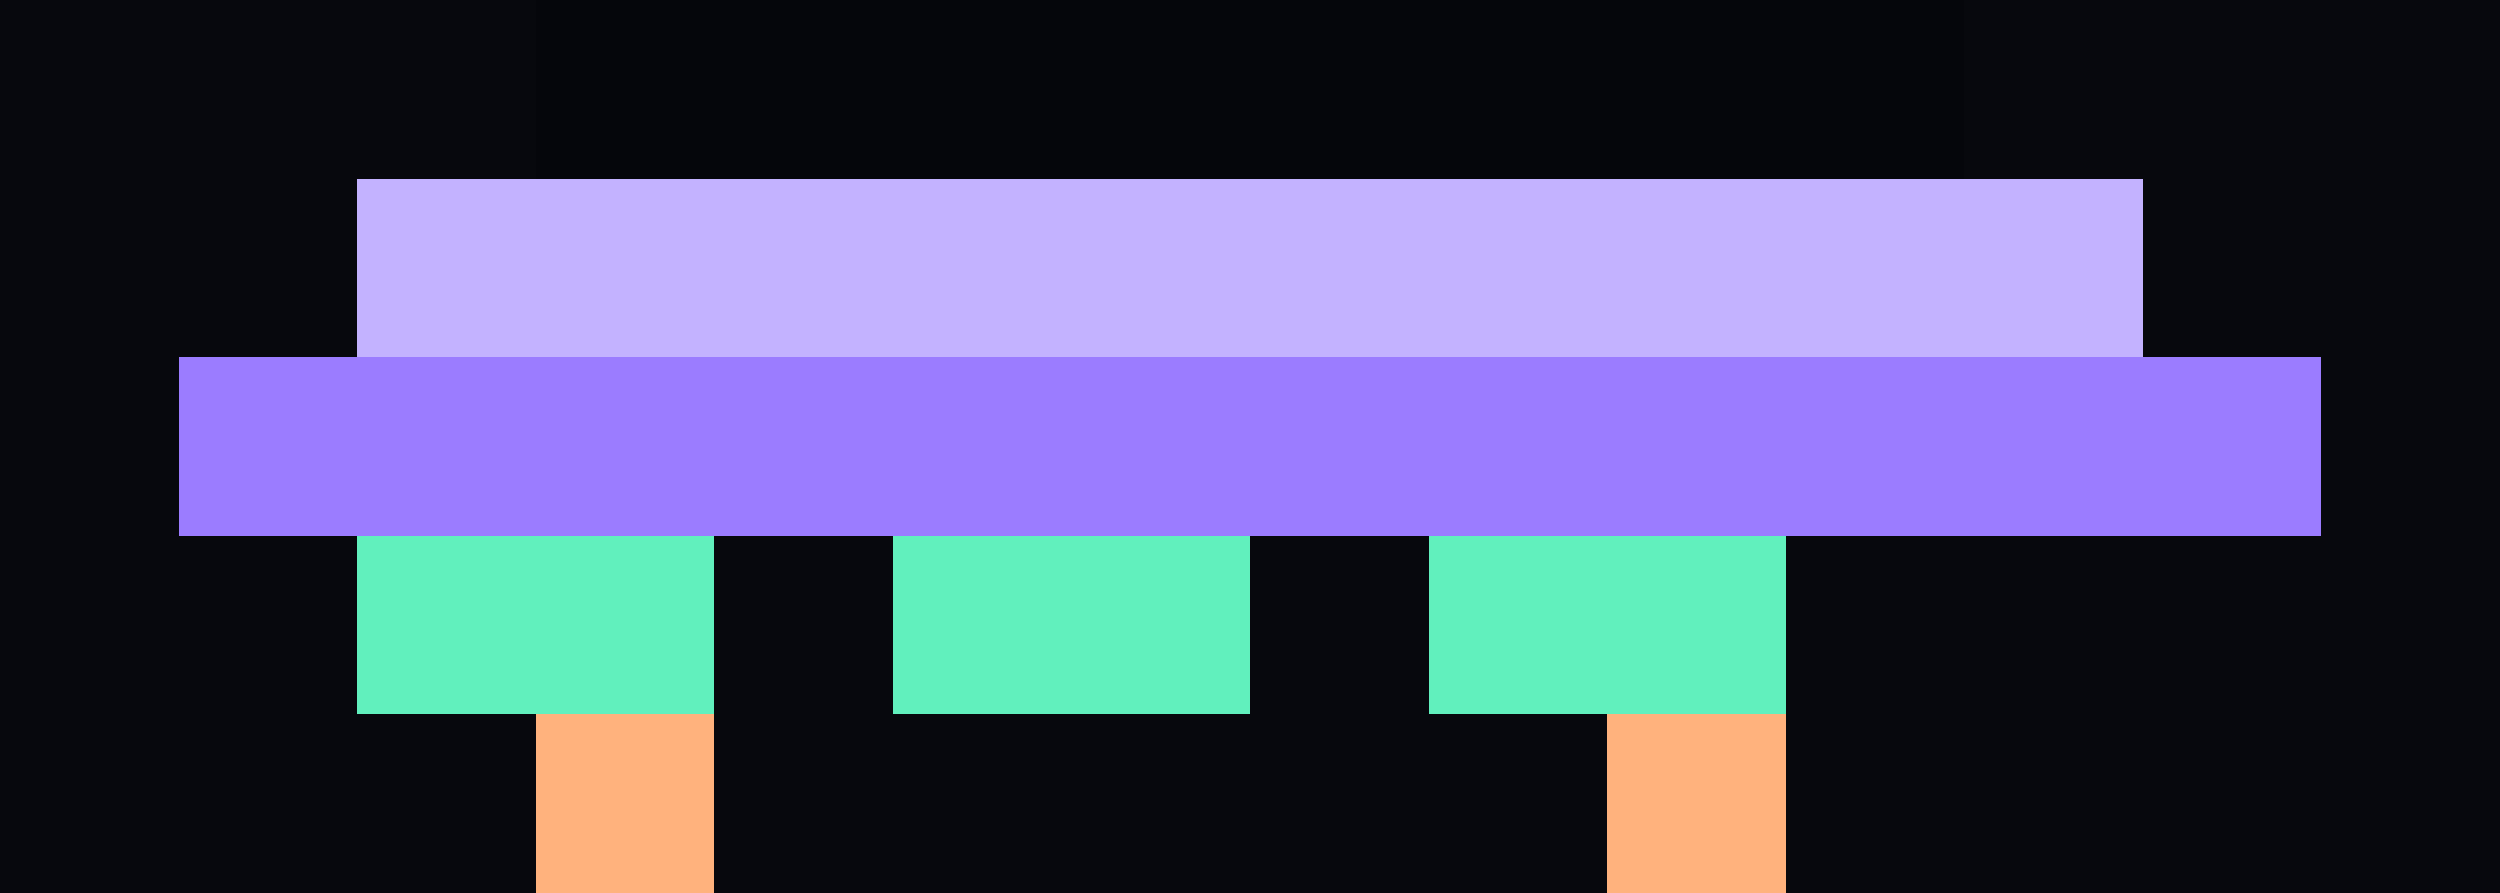
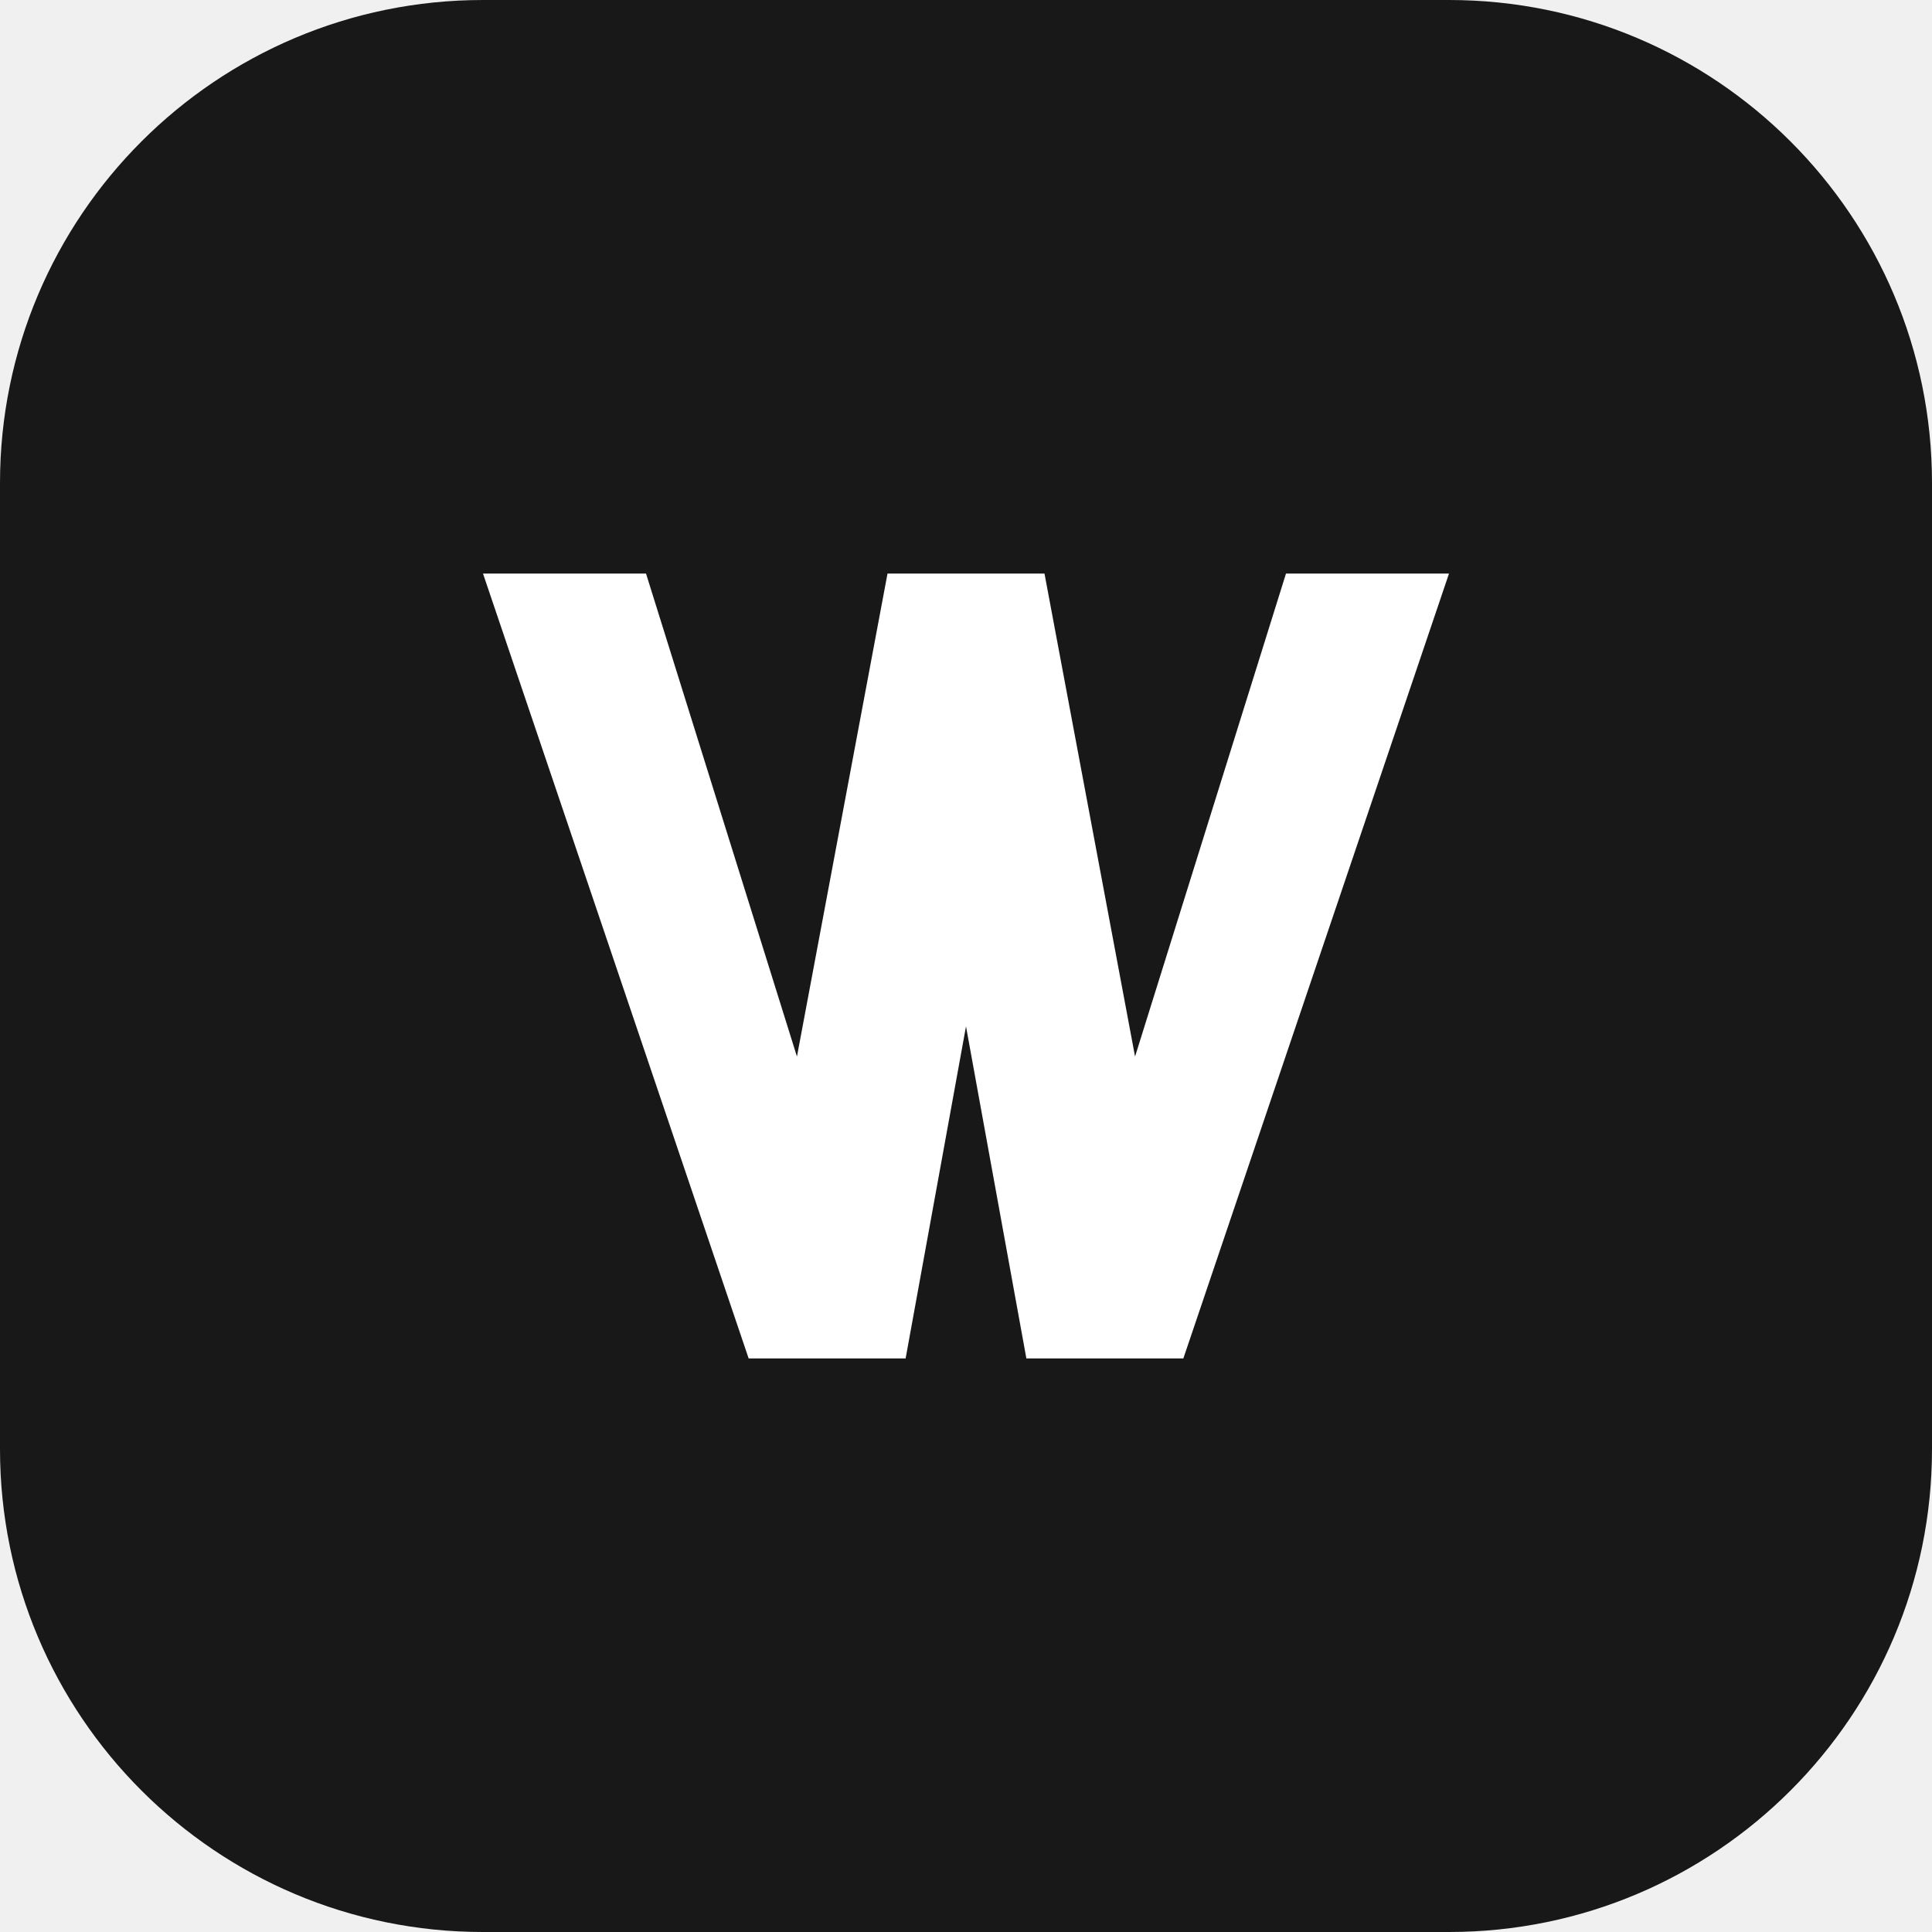
- <svg xmlns="http://www.w3.org/2000/svg" viewBox="0 0 14 5" shape-rendering="crispEdges">
-   <rect width="14" height="5" fill="#07080d" />
-   <rect x="3" y="0" width="8" height="1" fill="#05060b" />
-   <rect x="2" y="1" width="10" height="1" fill="#c3b2ff" />
-   <rect x="1" y="2" width="12" height="1" fill="#9b7cff" />
-   <rect x="2" y="3" width="2" height="1" fill="#61f0bd" />
-   <rect x="5" y="3" width="2" height="1" fill="#61f0bd" />
-   <rect x="8" y="3" width="2" height="1" fill="#61f0bd" />
-   <rect x="3" y="4" width="1" height="1" fill="#ffb27d" />
-   <rect x="9" y="4" width="1" height="1" fill="#ffb27d" />
+ <svg xmlns="http://www.w3.org/2000/svg" viewBox="0 0 32 32">
+   <rect width="32" height="32" rx="8" fill="#181818" />
+   <path d="M8 9.5 12.4 22.5h2.6L16 17l1 5.5h2.6L24 9.5h-2.7l-2.5 8-1.5-8h-2.6l-1.5 8-2.5-8Z" fill="#ffffff" />
</svg>
